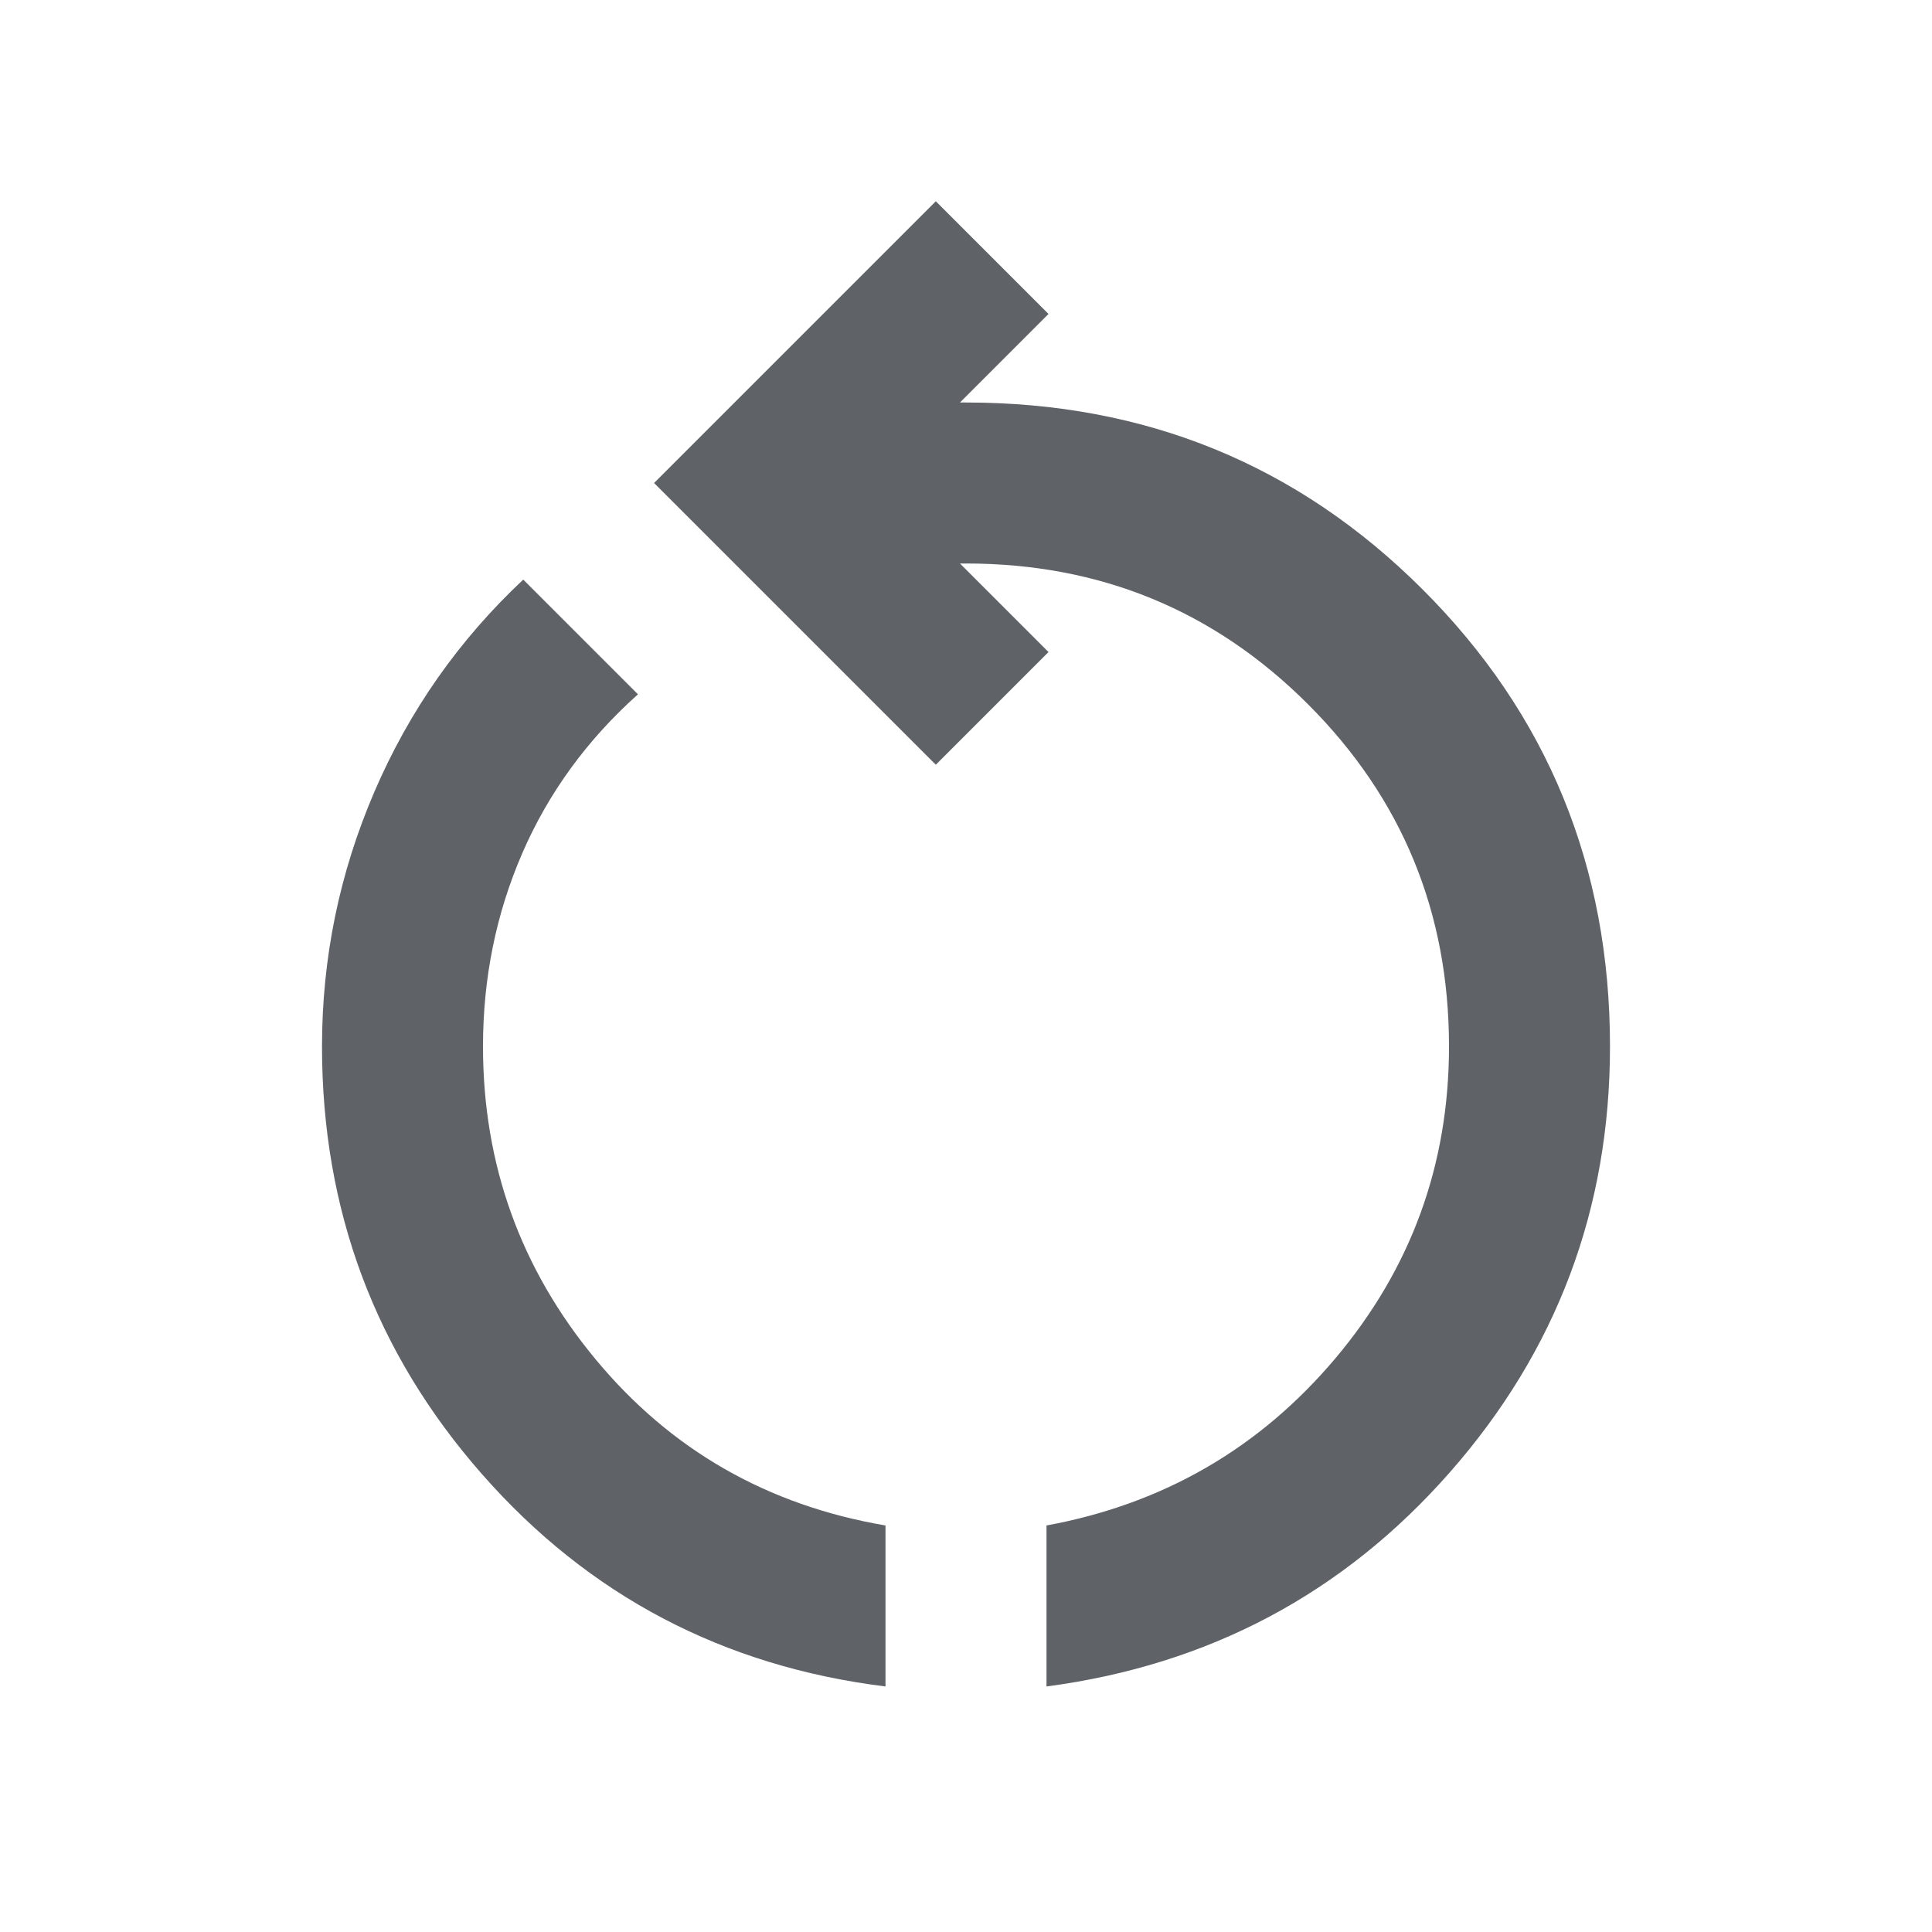
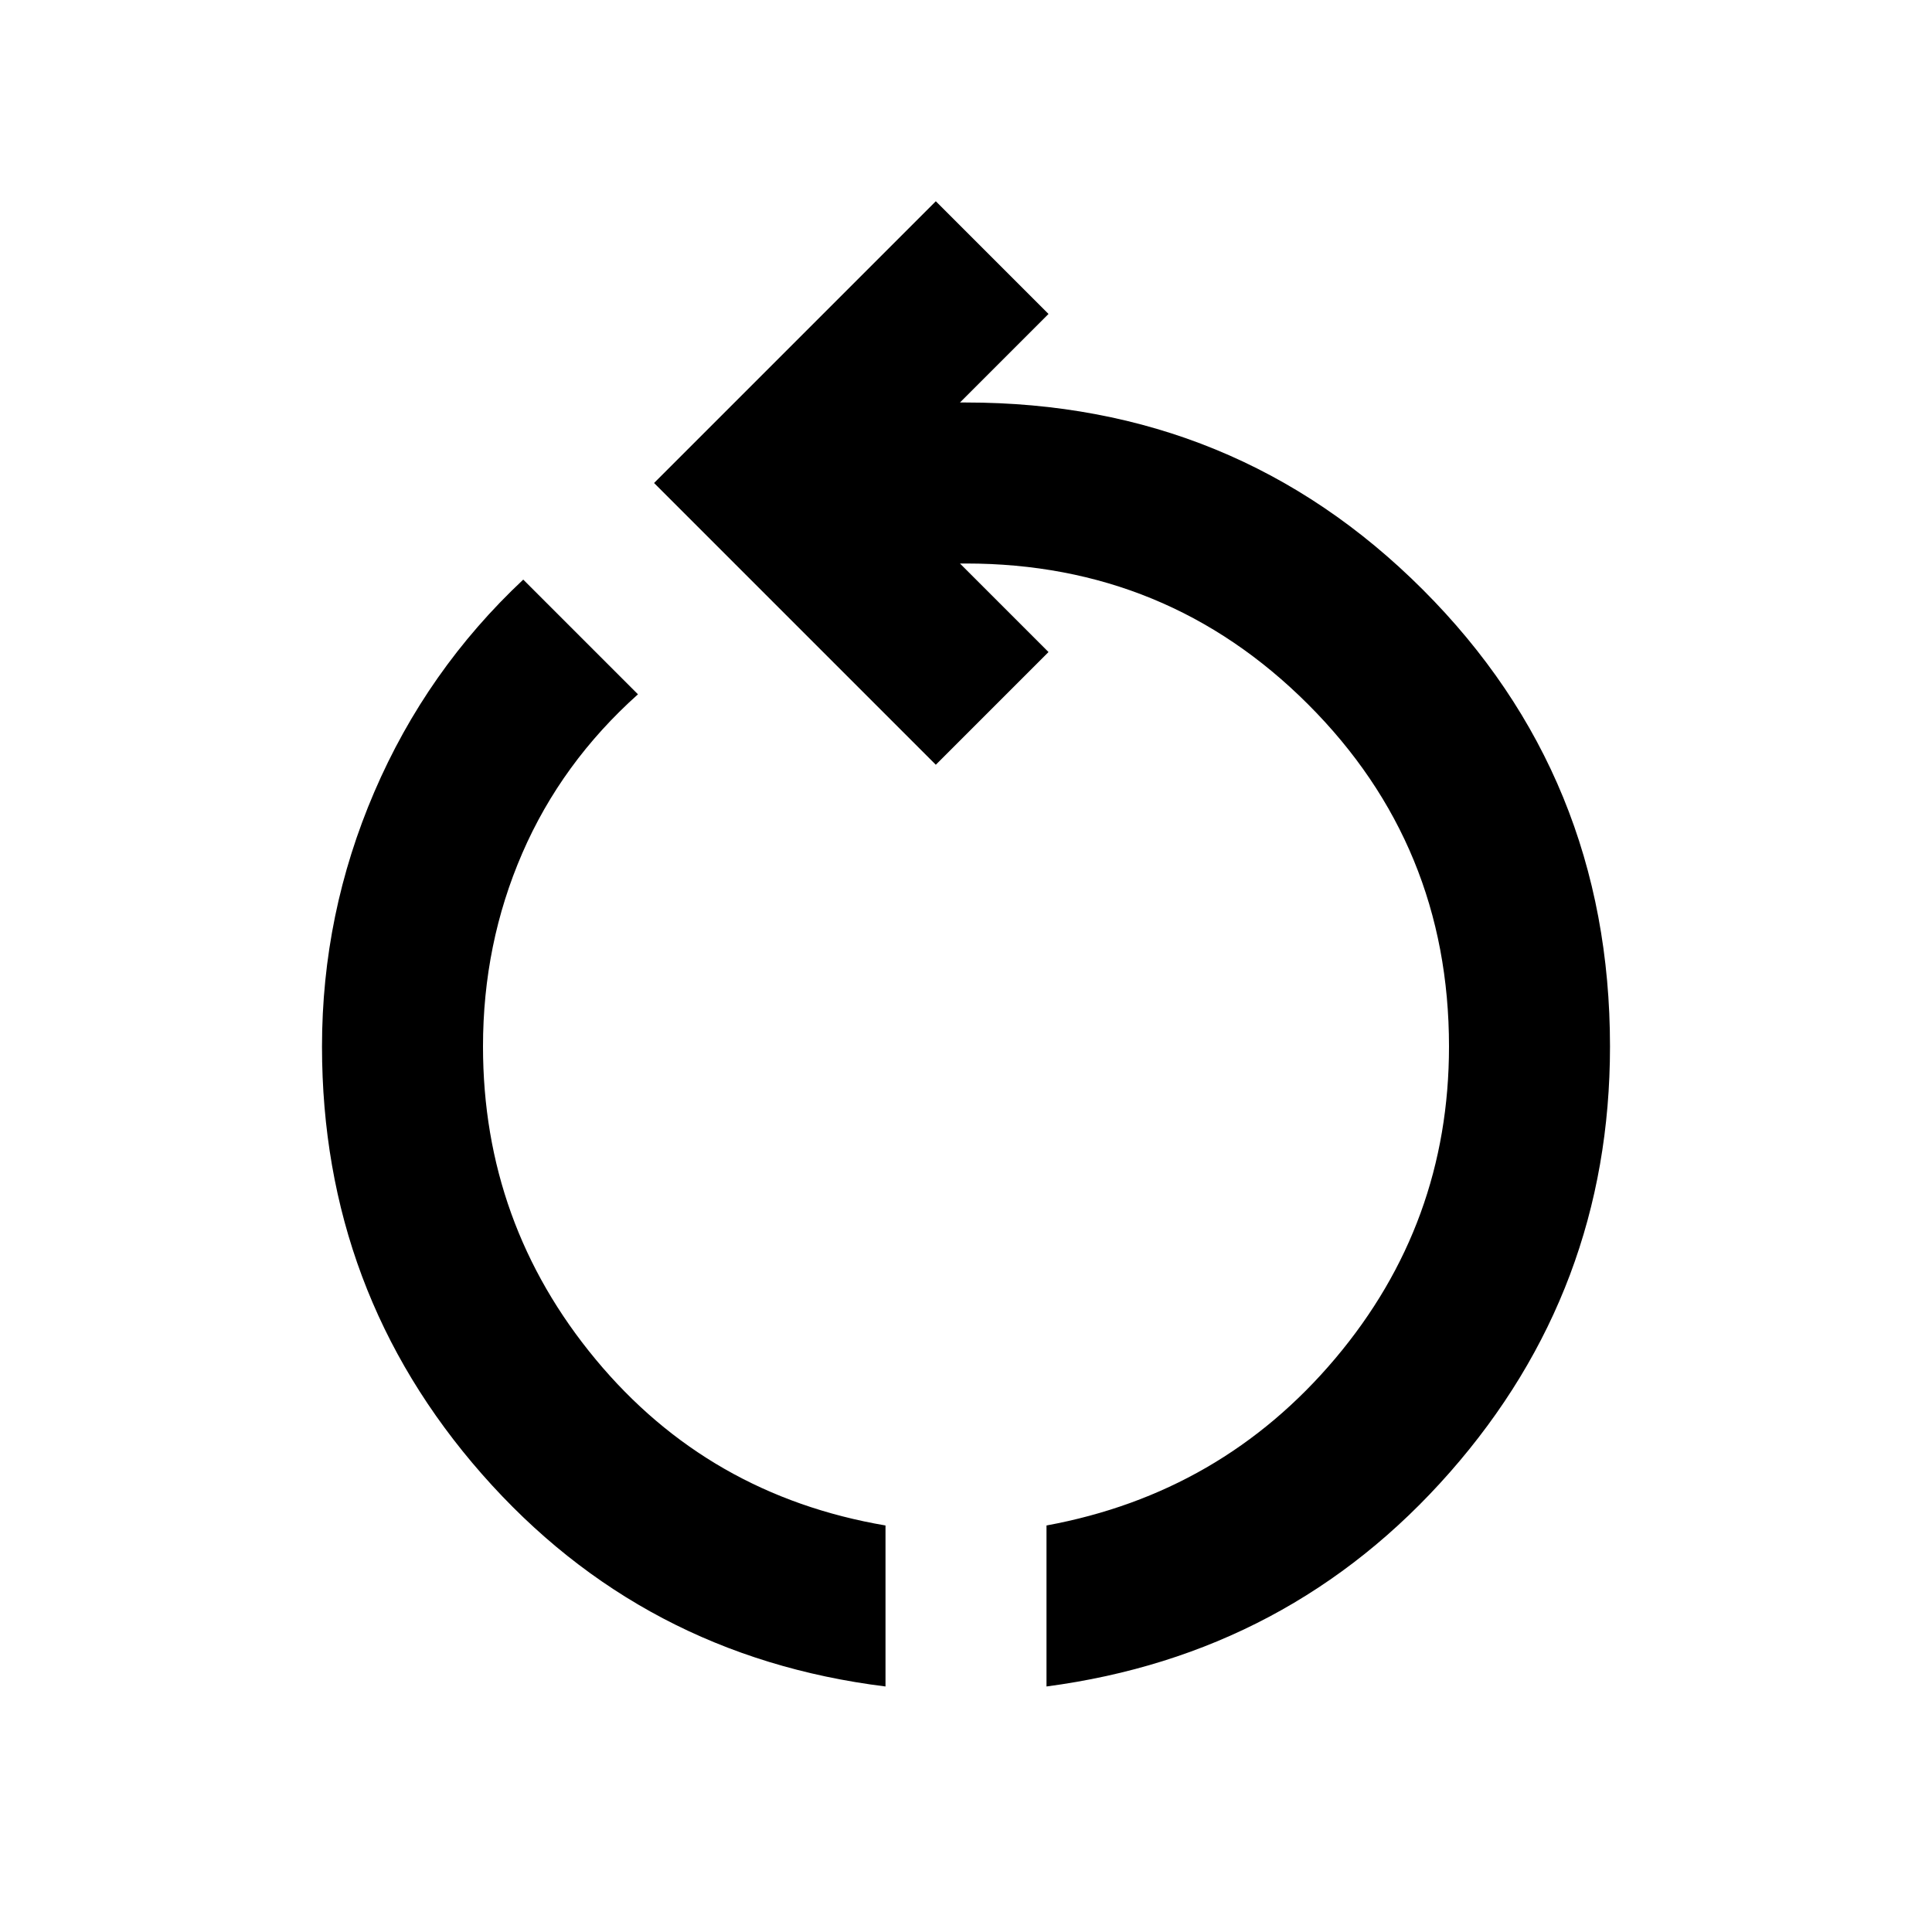
- <svg xmlns="http://www.w3.org/2000/svg" height="24px" viewBox="0 -960 960 960" width="24px" fill="#5f6368">
+ <svg xmlns="http://www.w3.org/2000/svg" height="24px" viewBox="0 -960 960 960" width="24px" fill="#0000000">
  <path d="M440-122q-121-15-200.5-105.5T160-440q0-66 26-126.5T260-672l57 57q-38 34-57.5 79T240-440q0 88 56 155.5T440-202v80Zm80 0v-80q87-16 143.5-83T720-440q0-100-70-170t-170-70h-3l44 44-56 56-140-140 140-140 56 56-44 44h3q134 0 227 93t93 227q0 121-79.5 211.5T520-122Z" />
</svg>
